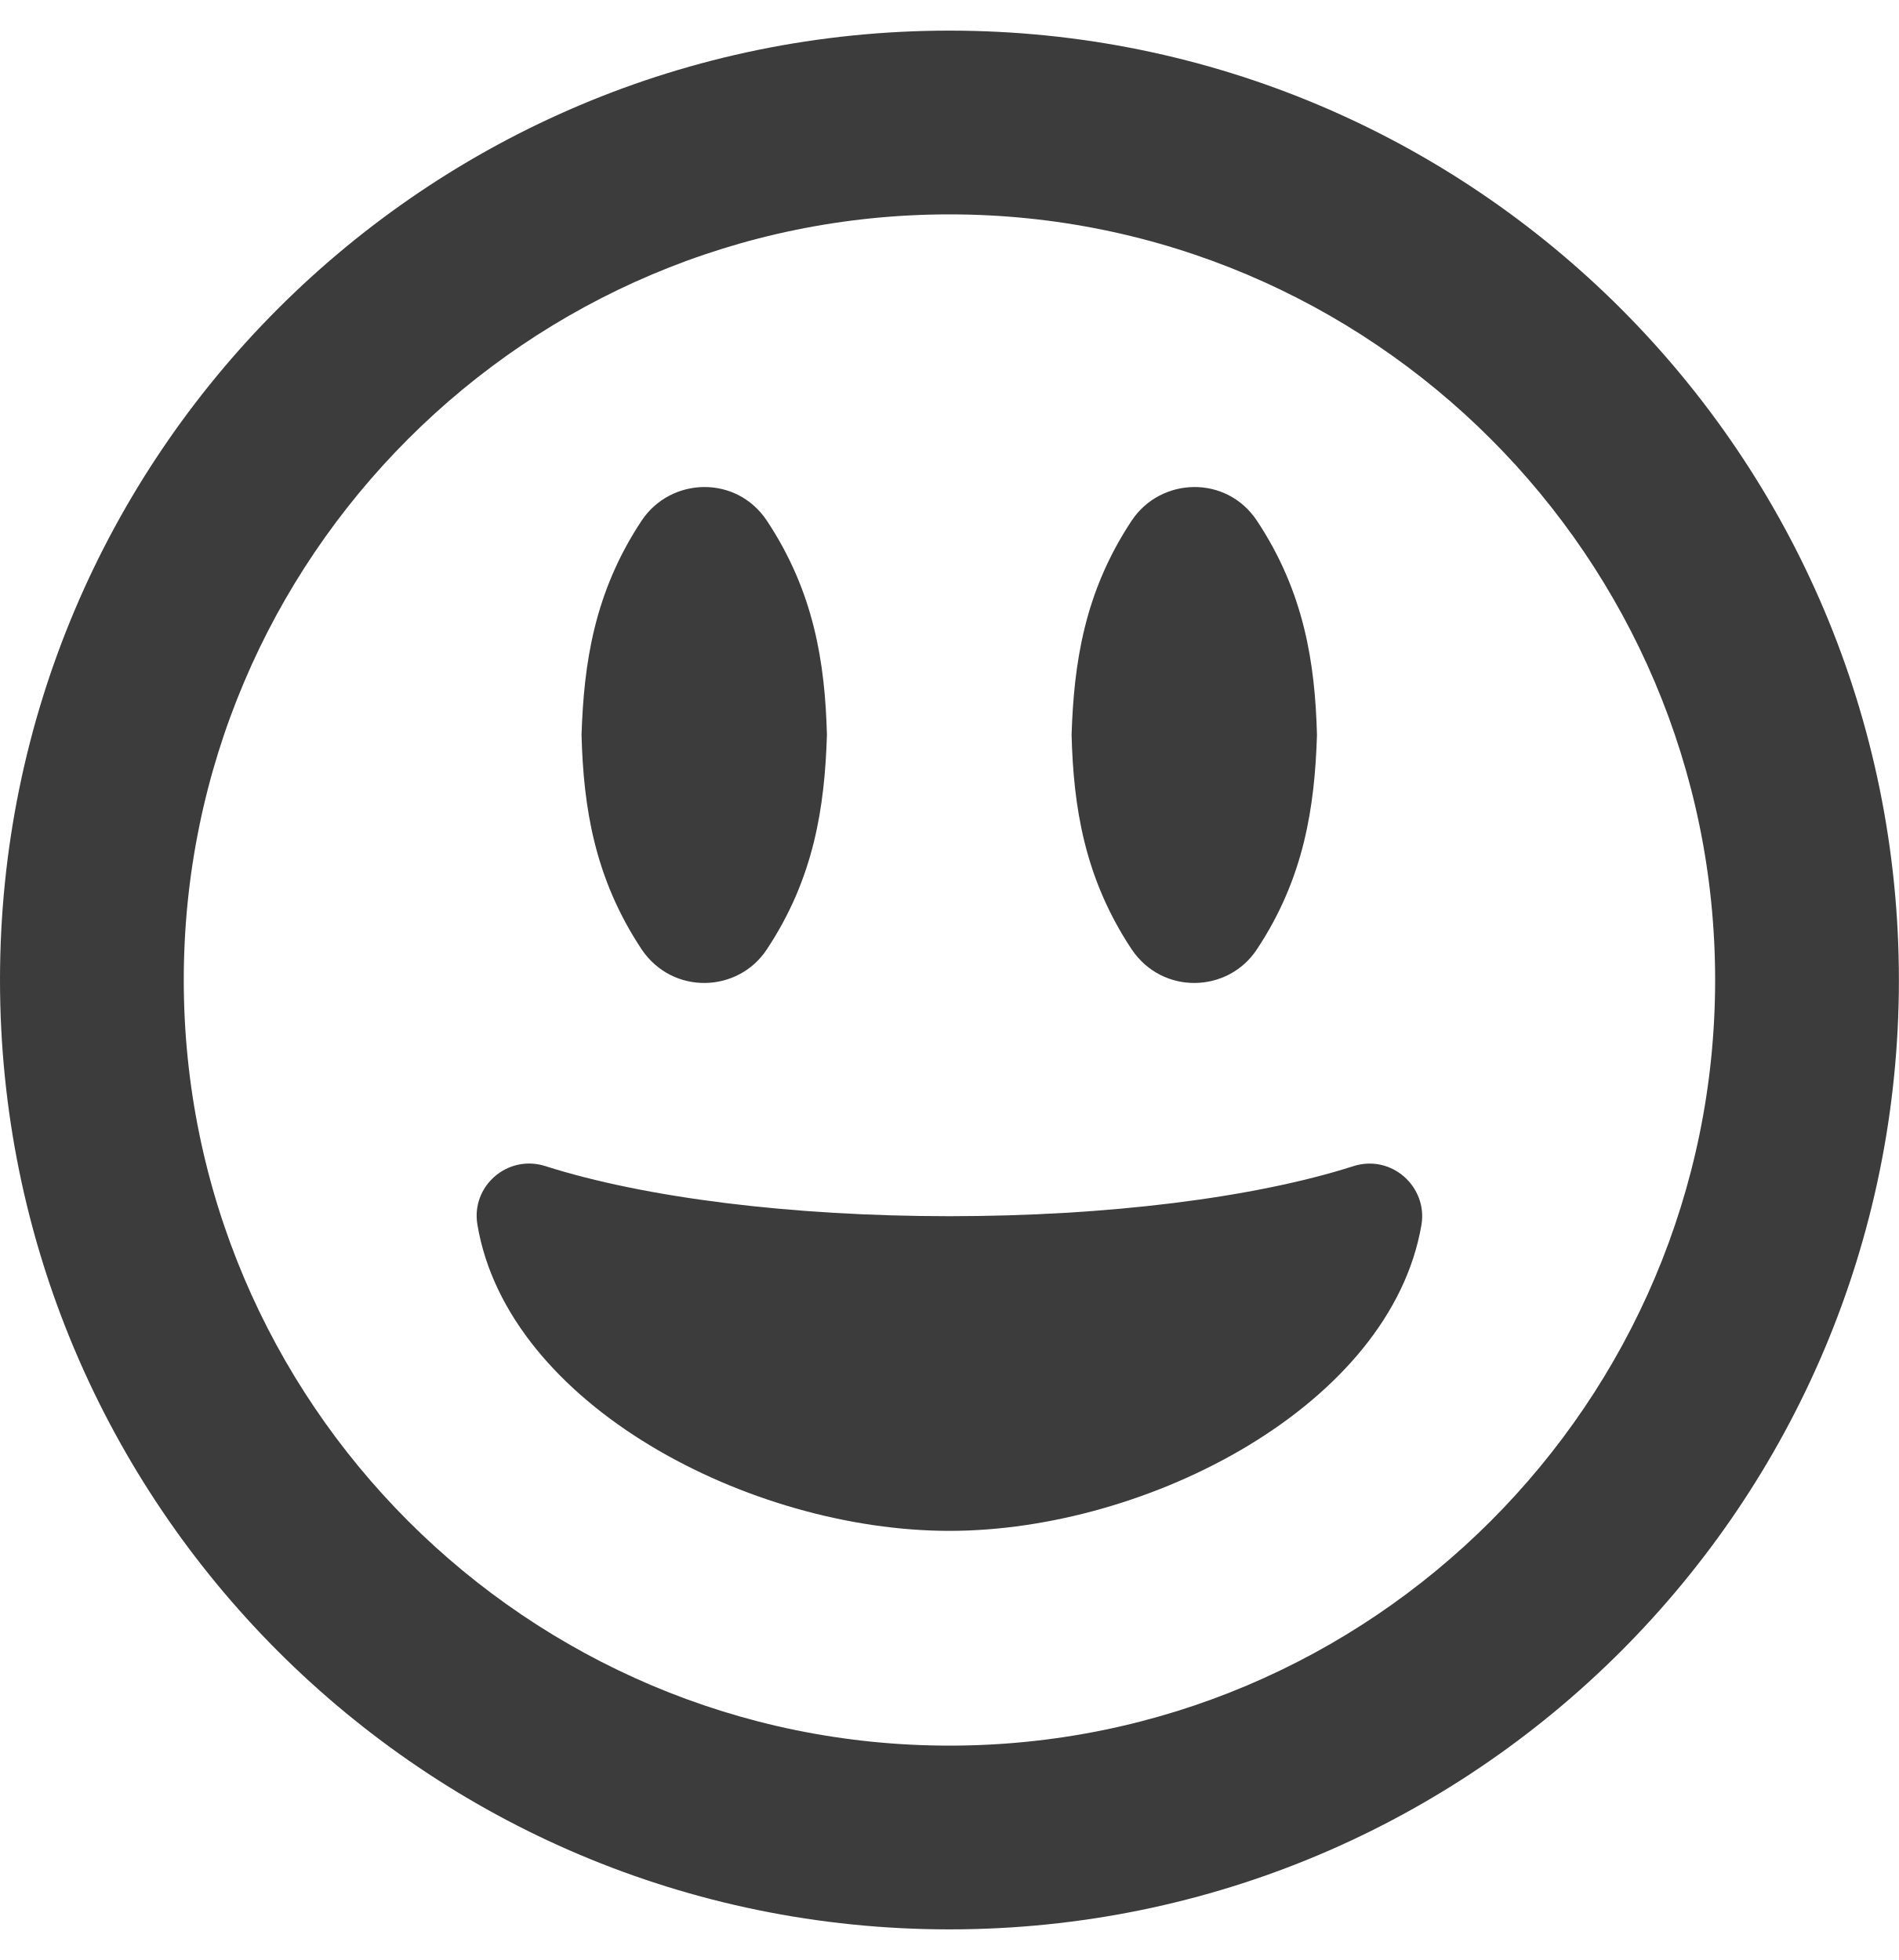
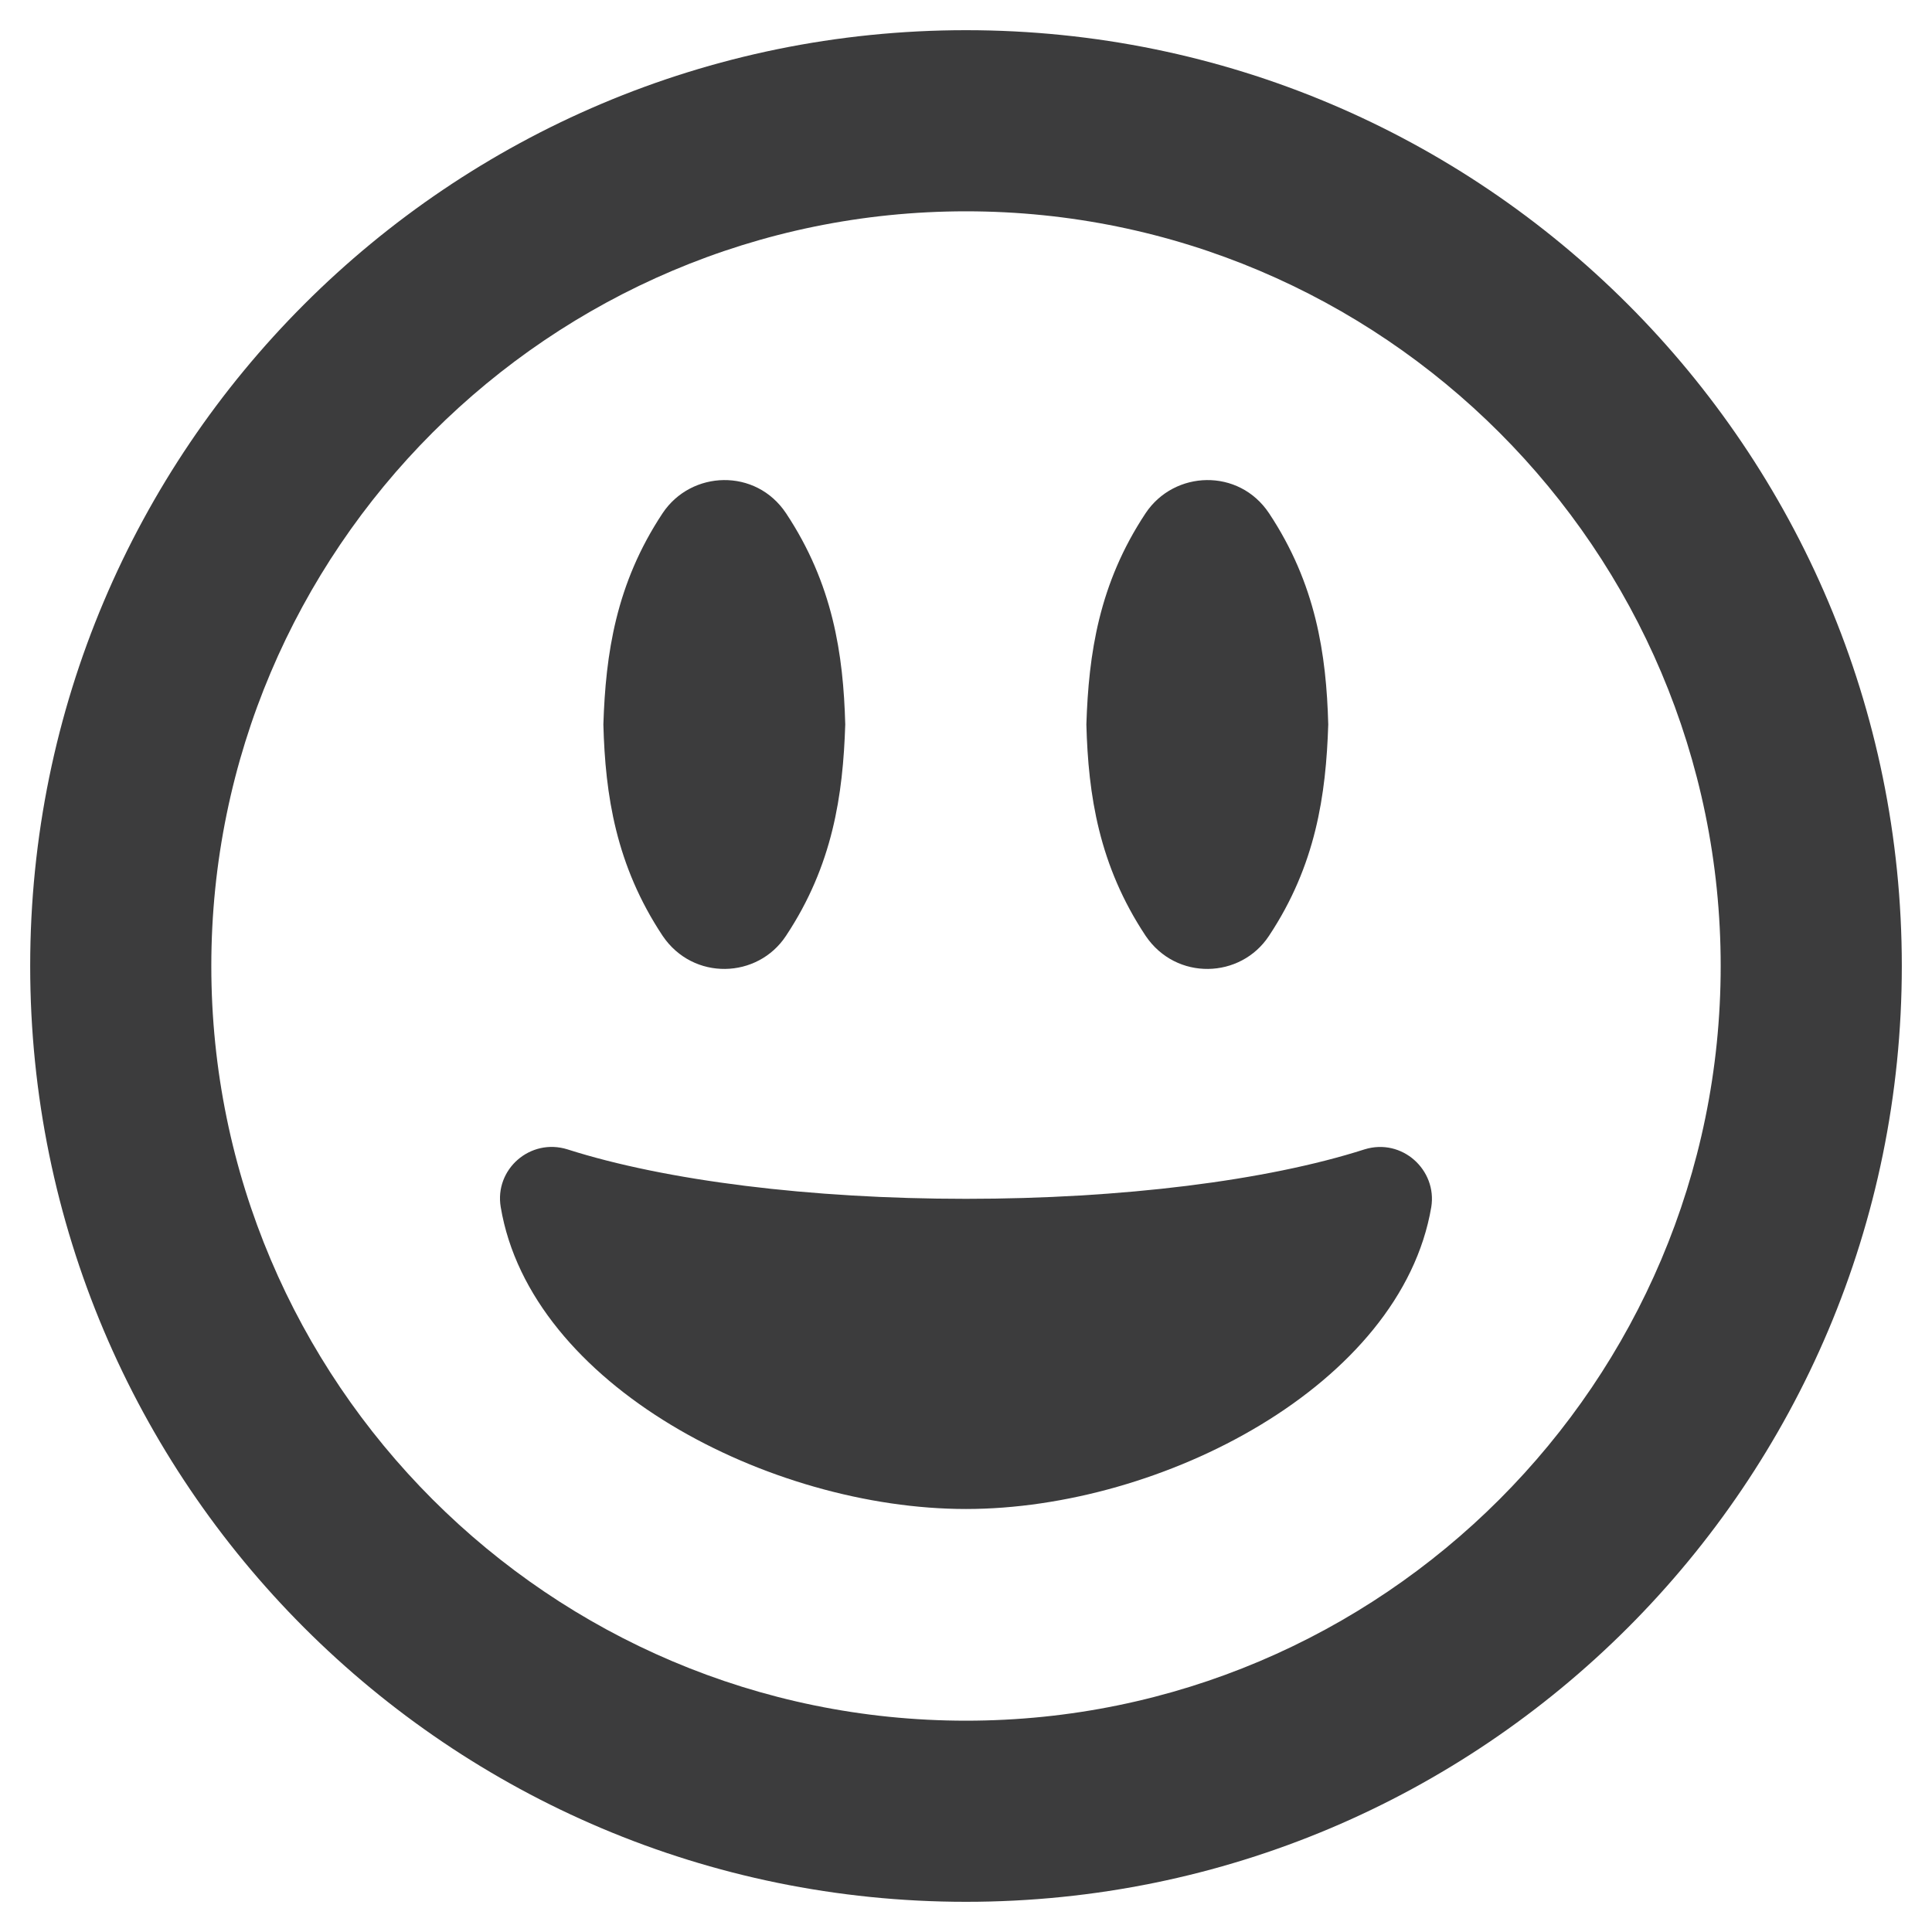
- <svg xmlns="http://www.w3.org/2000/svg" aria-hidden="true" focusable="false" data-prefix="far" data-icon="grin-alt" class="svg-inline--fa fa-grin-alt fa-w-16" role="img" viewBox="0 0 496 512">
-   <path fill="#0c0c0d" fill-opacity=".8" d="M200.3 248c12.4-18.7 15.1-37.3 15.7-56-.5-18.7-3.3-37.3-15.7-56-8-12-25.1-11.4-32.7 0-12.4 18.7-15.1 37.3-15.7 56 .5 18.7 3.3 37.3 15.7 56 8.1 12 25.2 11.4 32.7 0zm128 0c12.4-18.7 15.1-37.3 15.7-56-.5-18.7-3.3-37.3-15.7-56-8-12-25.1-11.4-32.7 0-12.4 18.7-15.1 37.3-15.7 56 .5 18.7 3.3 37.3 15.7 56 8.1 12 25.2 11.4 32.7 0zM248 8C111 8 0 119 0 256s111 248 248 248 248-111 248-248S385 8 248 8zm0 448c-110.3 0-200-89.7-200-200S137.7 56 248 56s200 89.7 200 200-89.7 200-200 200zm105.6-151.4c-25.9 8.3-64.4 13.1-105.6 13.1s-79.6-4.8-105.6-13.1c-9.9-3.1-19.4 5.3-17.7 15.3 7.9 47.2 71.3 80 123.3 80s115.3-32.9 123.3-80c1.6-9.8-7.7-18.4-17.7-15.3z" />
+ <svg xmlns="http://www.w3.org/2000/svg" height="512" width="512" class="svg-inline--fa fa-grin-alt fa-w-16" data-icon="grin-alt" data-prefix="far" aria-hidden="true">
+   <path d="M208.3 248c12.4-18.7 15.1-37.3 15.7-56-.5-18.7-3.3-37.3-15.7-56-8-12-25.1-11.4-32.7 0-12.4 18.7-15.1 37.3-15.7 56 .5 18.7 3.3 37.3 15.7 56 8.1 12 25.2 11.4 32.7 0zm128 0c12.4-18.7 15.1-37.3 15.7-56-.5-18.7-3.3-37.3-15.7-56-8-12-25.1-11.4-32.7 0-12.4 18.7-15.1 37.3-15.7 56 .5 18.7 3.3 37.3 15.7 56 8.1 12 25.2 11.4 32.7 0zM256 8C119 8 8 119 8 256s111 248 248 248 248-111 248-248S393 8 256 8zm0 448c-110.3 0-200-89.7-200-200S145.7 56 256 56s200 89.7 200 200-89.7 200-200 200zm105.6-151.4c-25.9 8.3-64.4 13.1-105.6 13.1-41.2 0-79.6-4.8-105.6-13.1-9.9-3.1-19.4 5.3-17.7 15.3 7.9 47.2 71.3 80 123.3 80s115.3-32.9 123.3-80c1.6-9.8-7.7-18.4-17.7-15.3z" fill="#0c0c0d" fill-opacity=".8" />
</svg>
